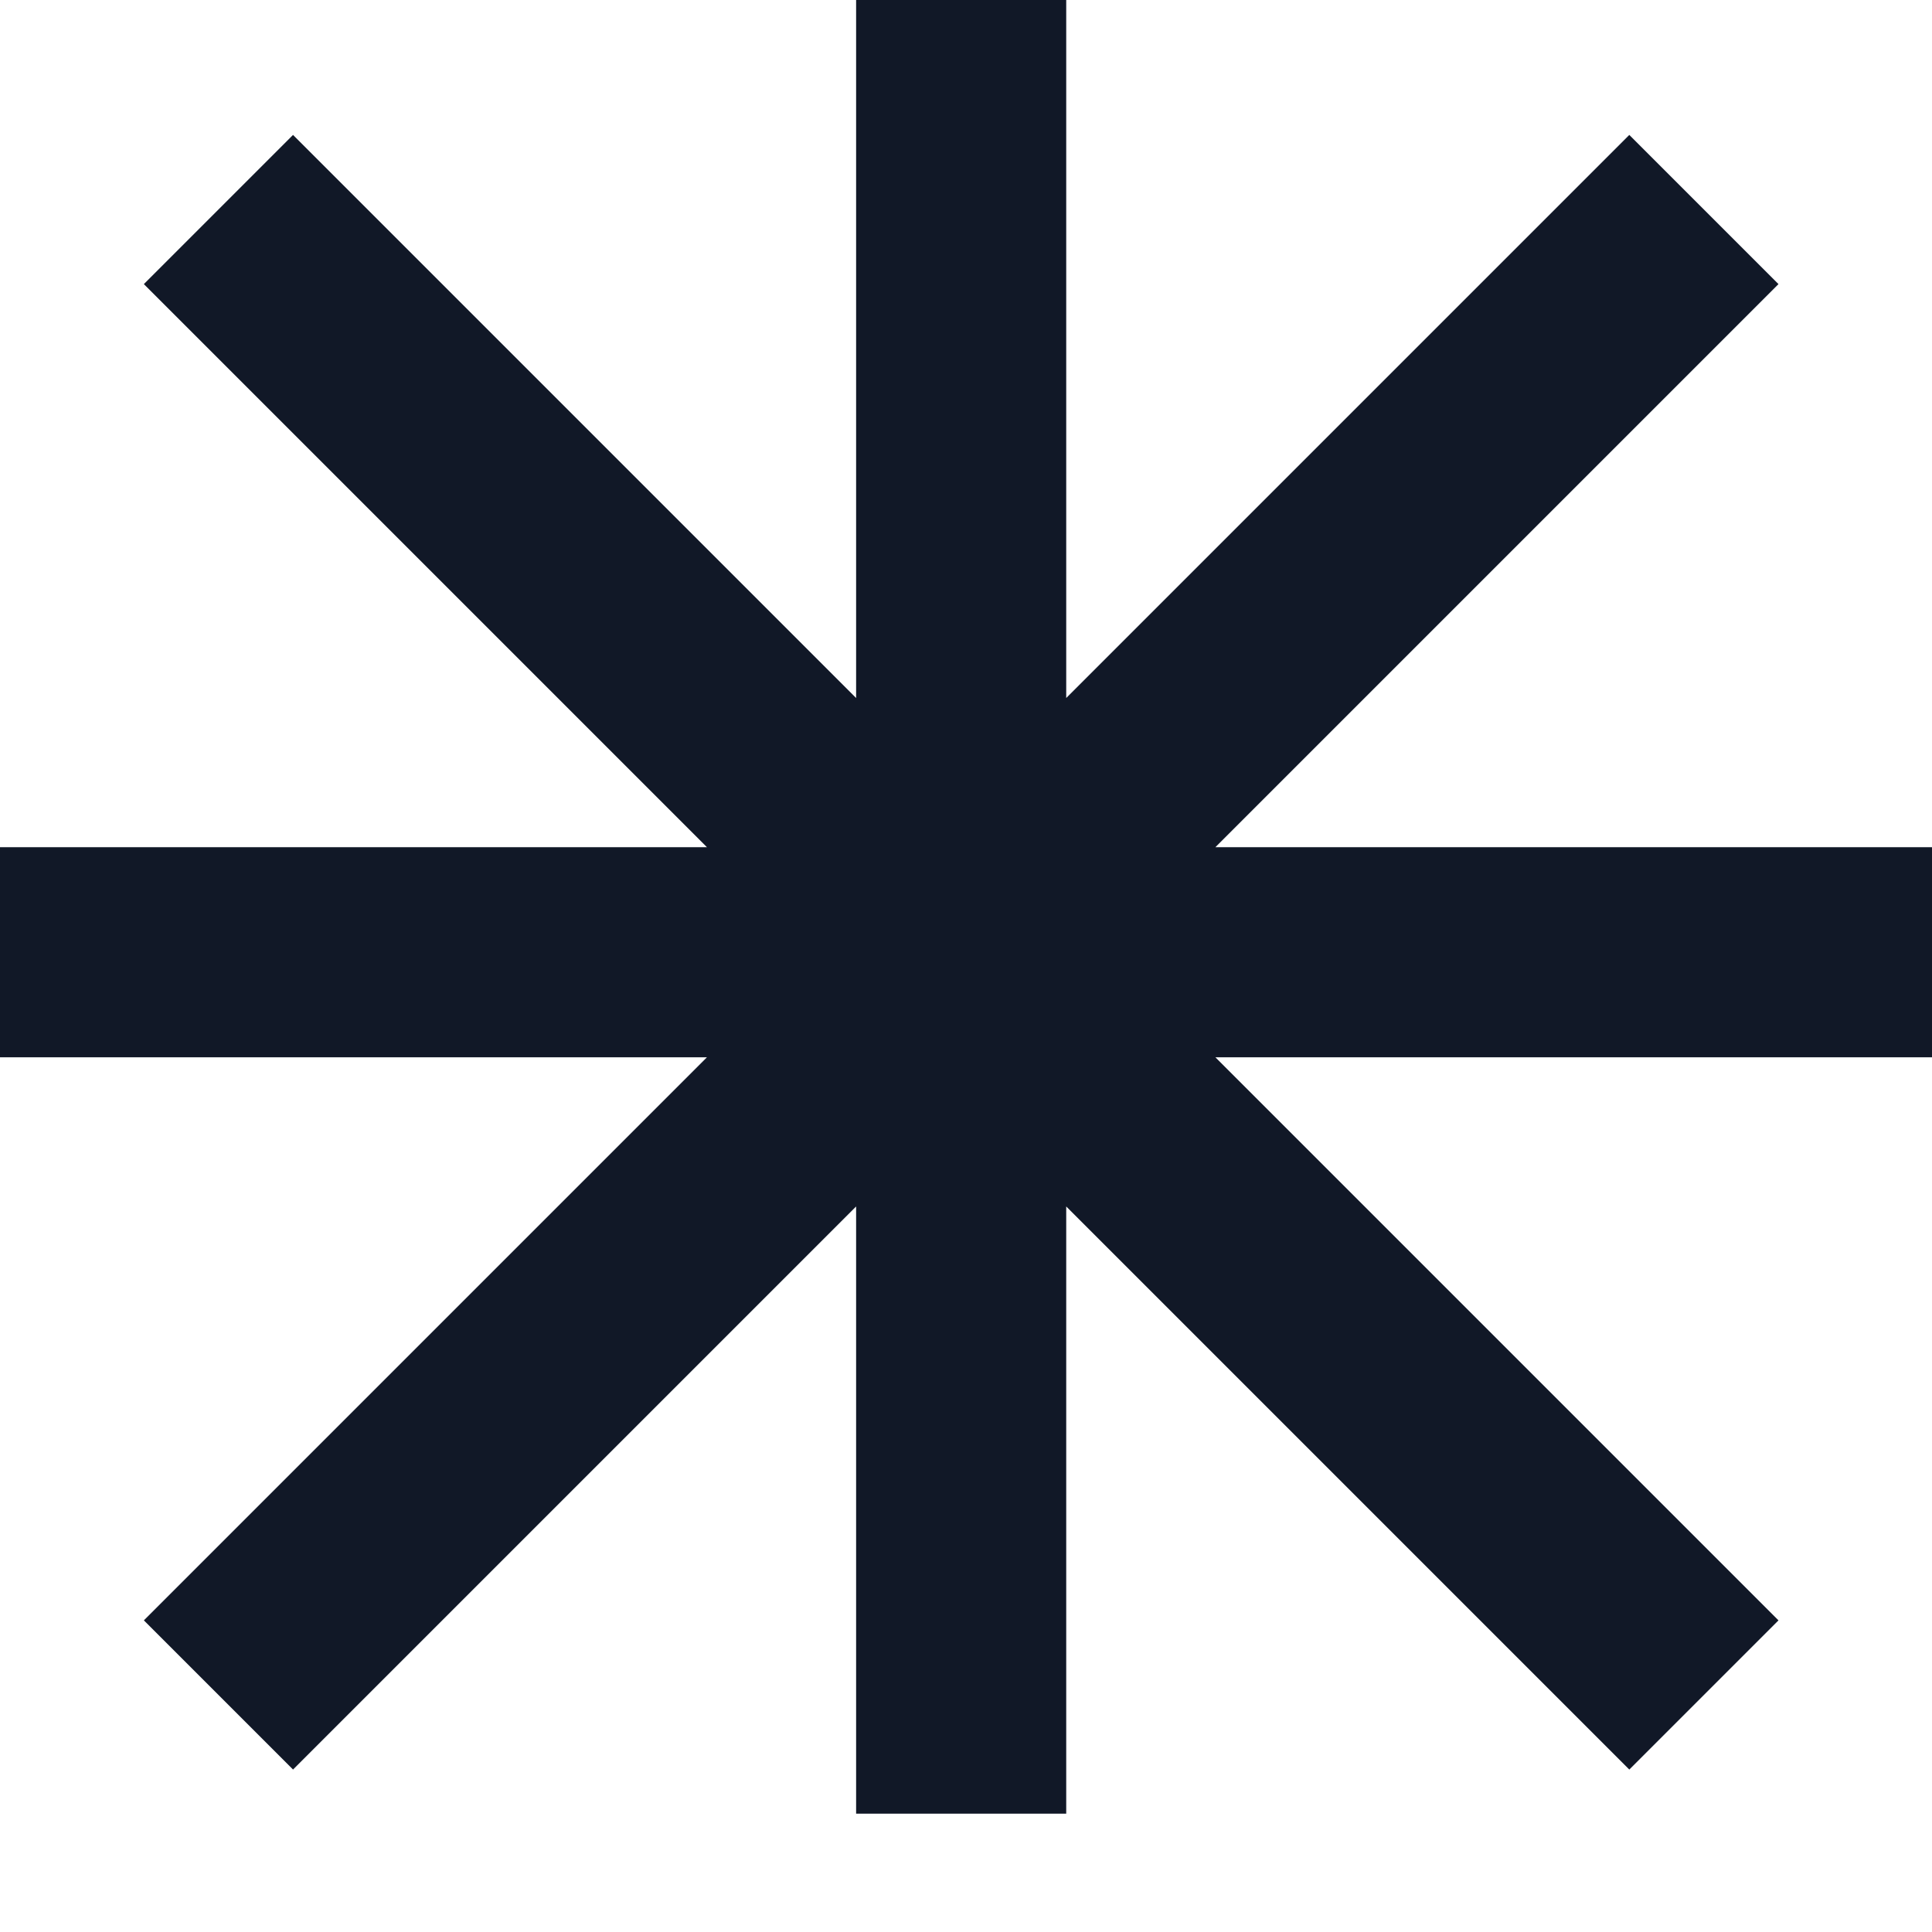
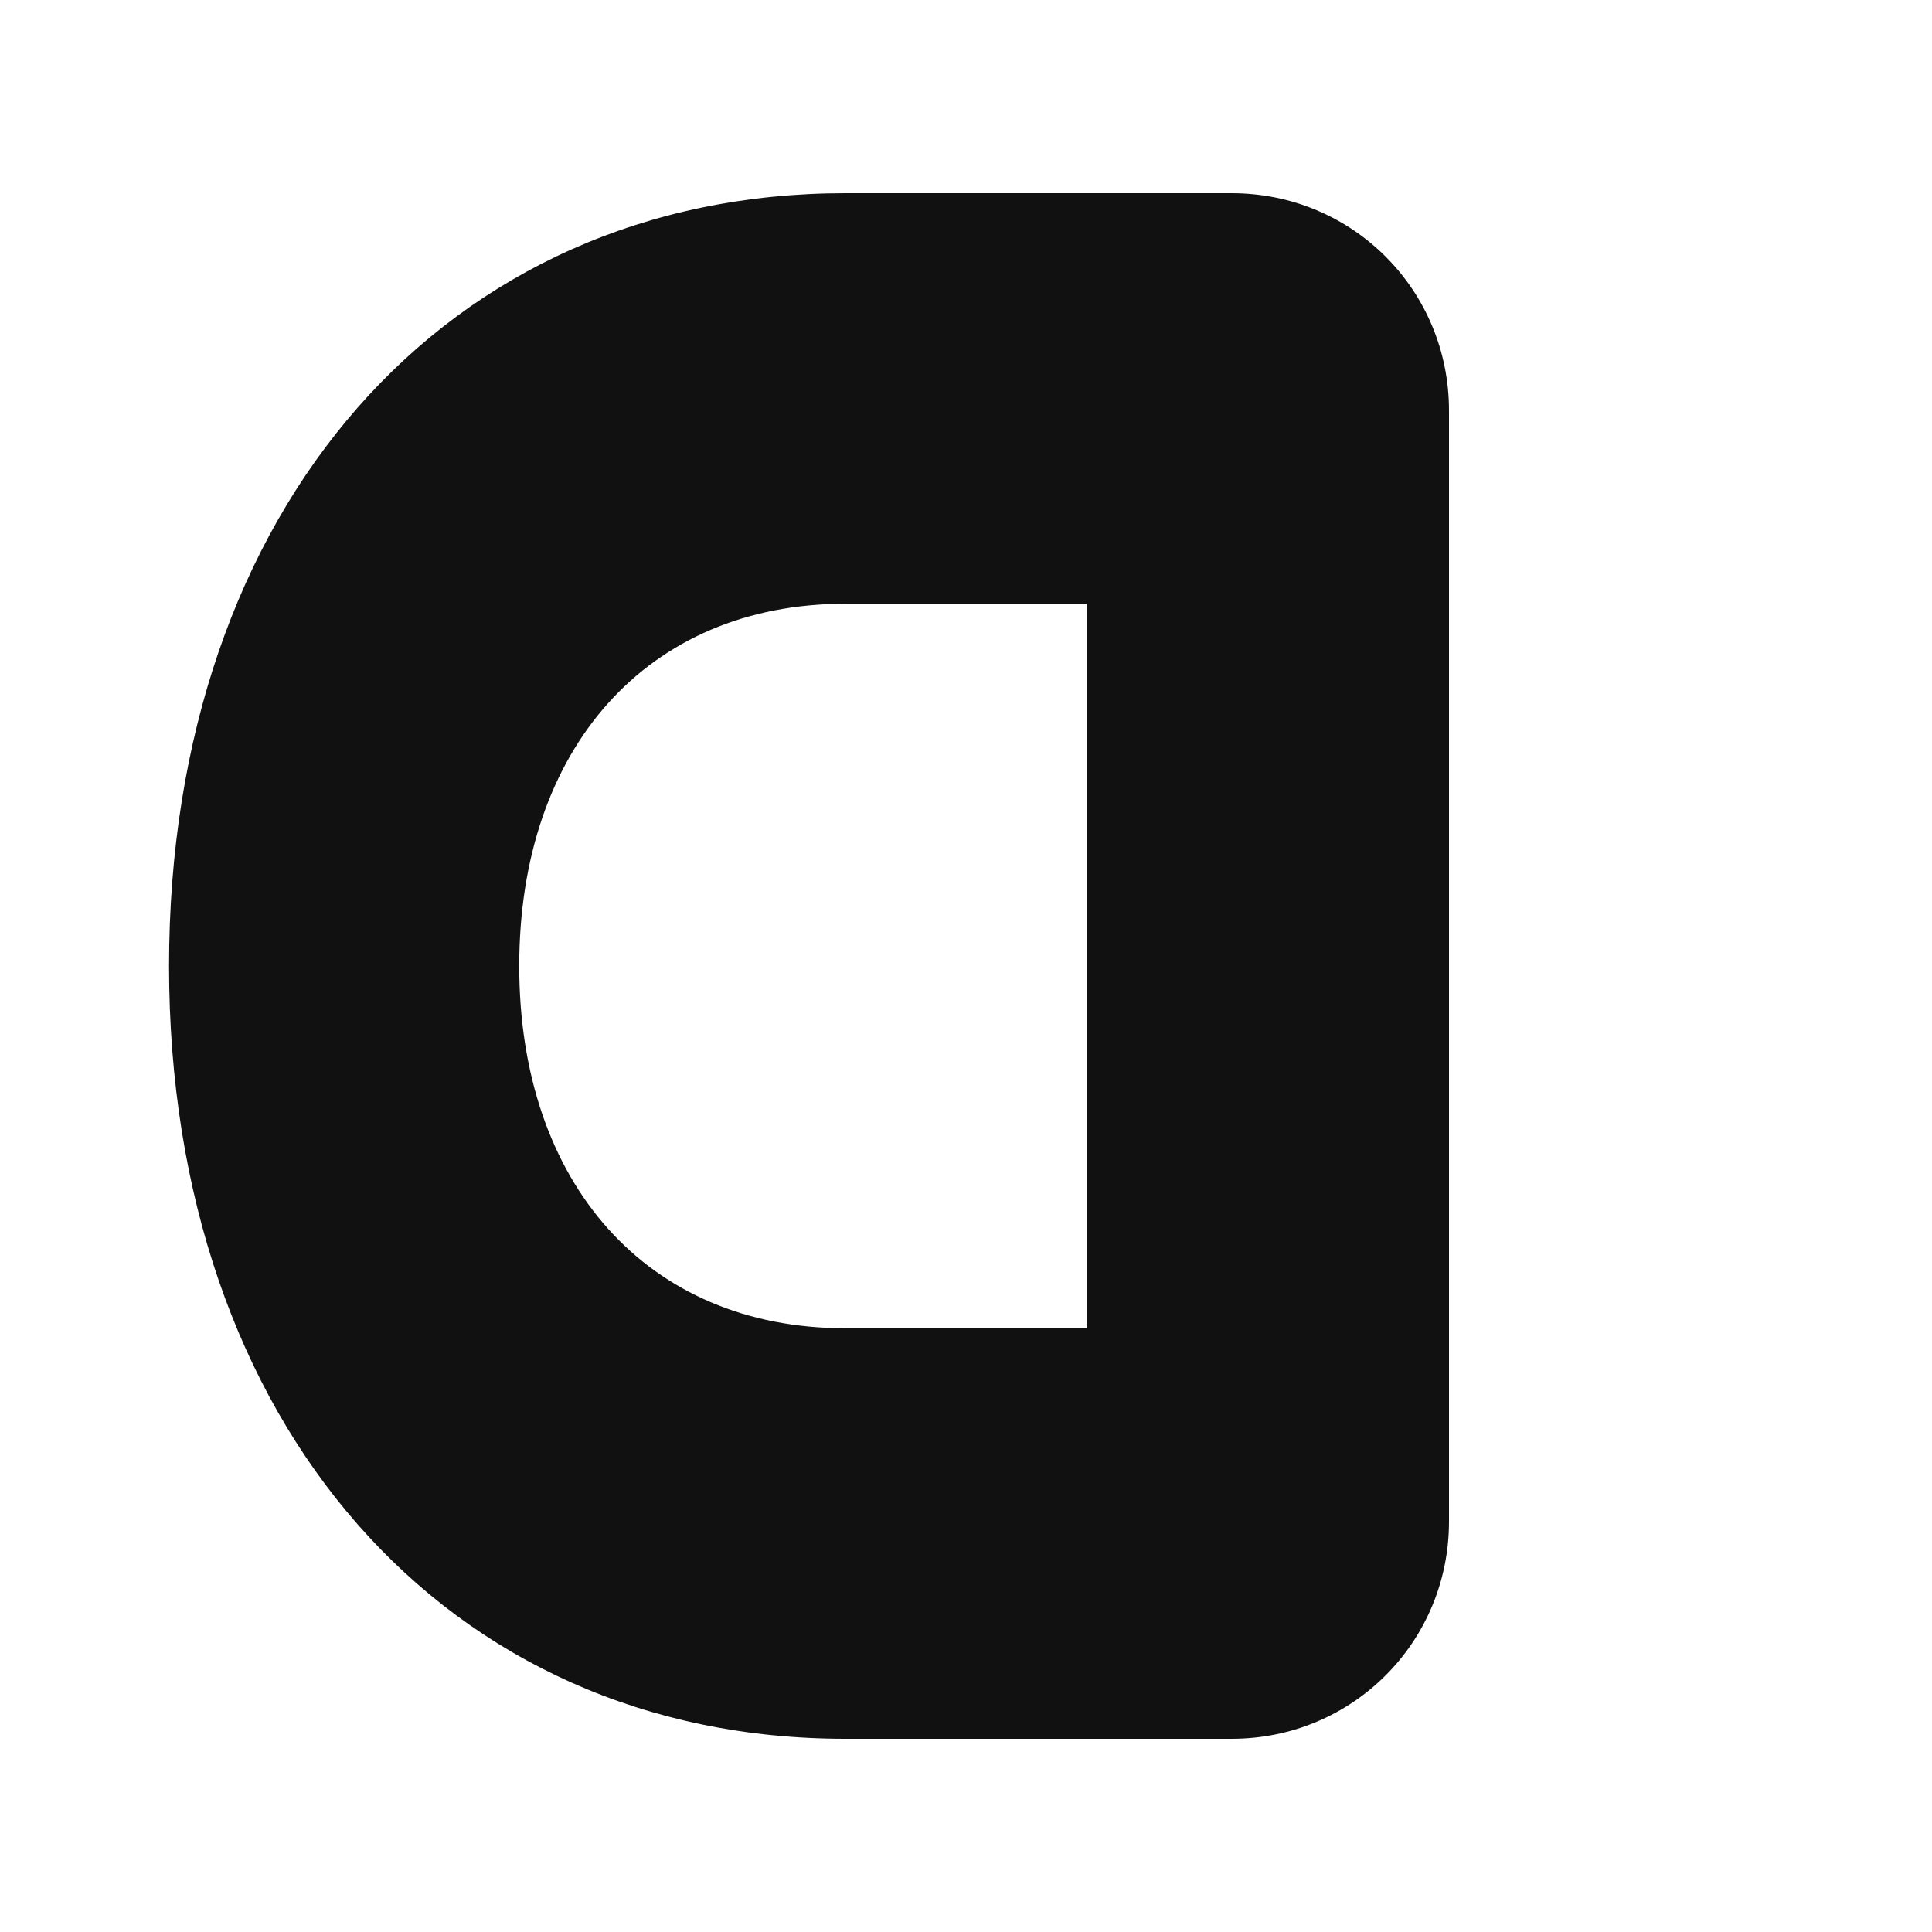
<svg xmlns="http://www.w3.org/2000/svg" viewBox="0 0 80 80" role="img" aria-label="Didian">
-   <polygon fill="#111827" points="35,51.1 35,80 45,80 45,51.1 71.8,77.9 78.9,70.8 52.1,44 90,44 90,34 52.1,34 78.9,7.2 71.8,0.1 45,26.9 45,-11 35,-11 35,26.9 8.2,0.1 1.1,7.2 27.9,34 -10,34 -10,44 27.9,44 1.1,70.8 8.2,77.9" transform="translate(5, 5.5) scale(0.87)" />
+   <path d="M51 8c5 0 9 4 9 9v46c0 5-4 9-9 9H35C18.5 72 7 59 7 40S18.5 8 35 8h16Zm-16 17c-8.2 0-13.5 6-13.5 15S26.8 55 35 55h10V25H35Z" fill="#111111" fill-rule="evenodd" clip-rule="evenodd" />
</svg>
